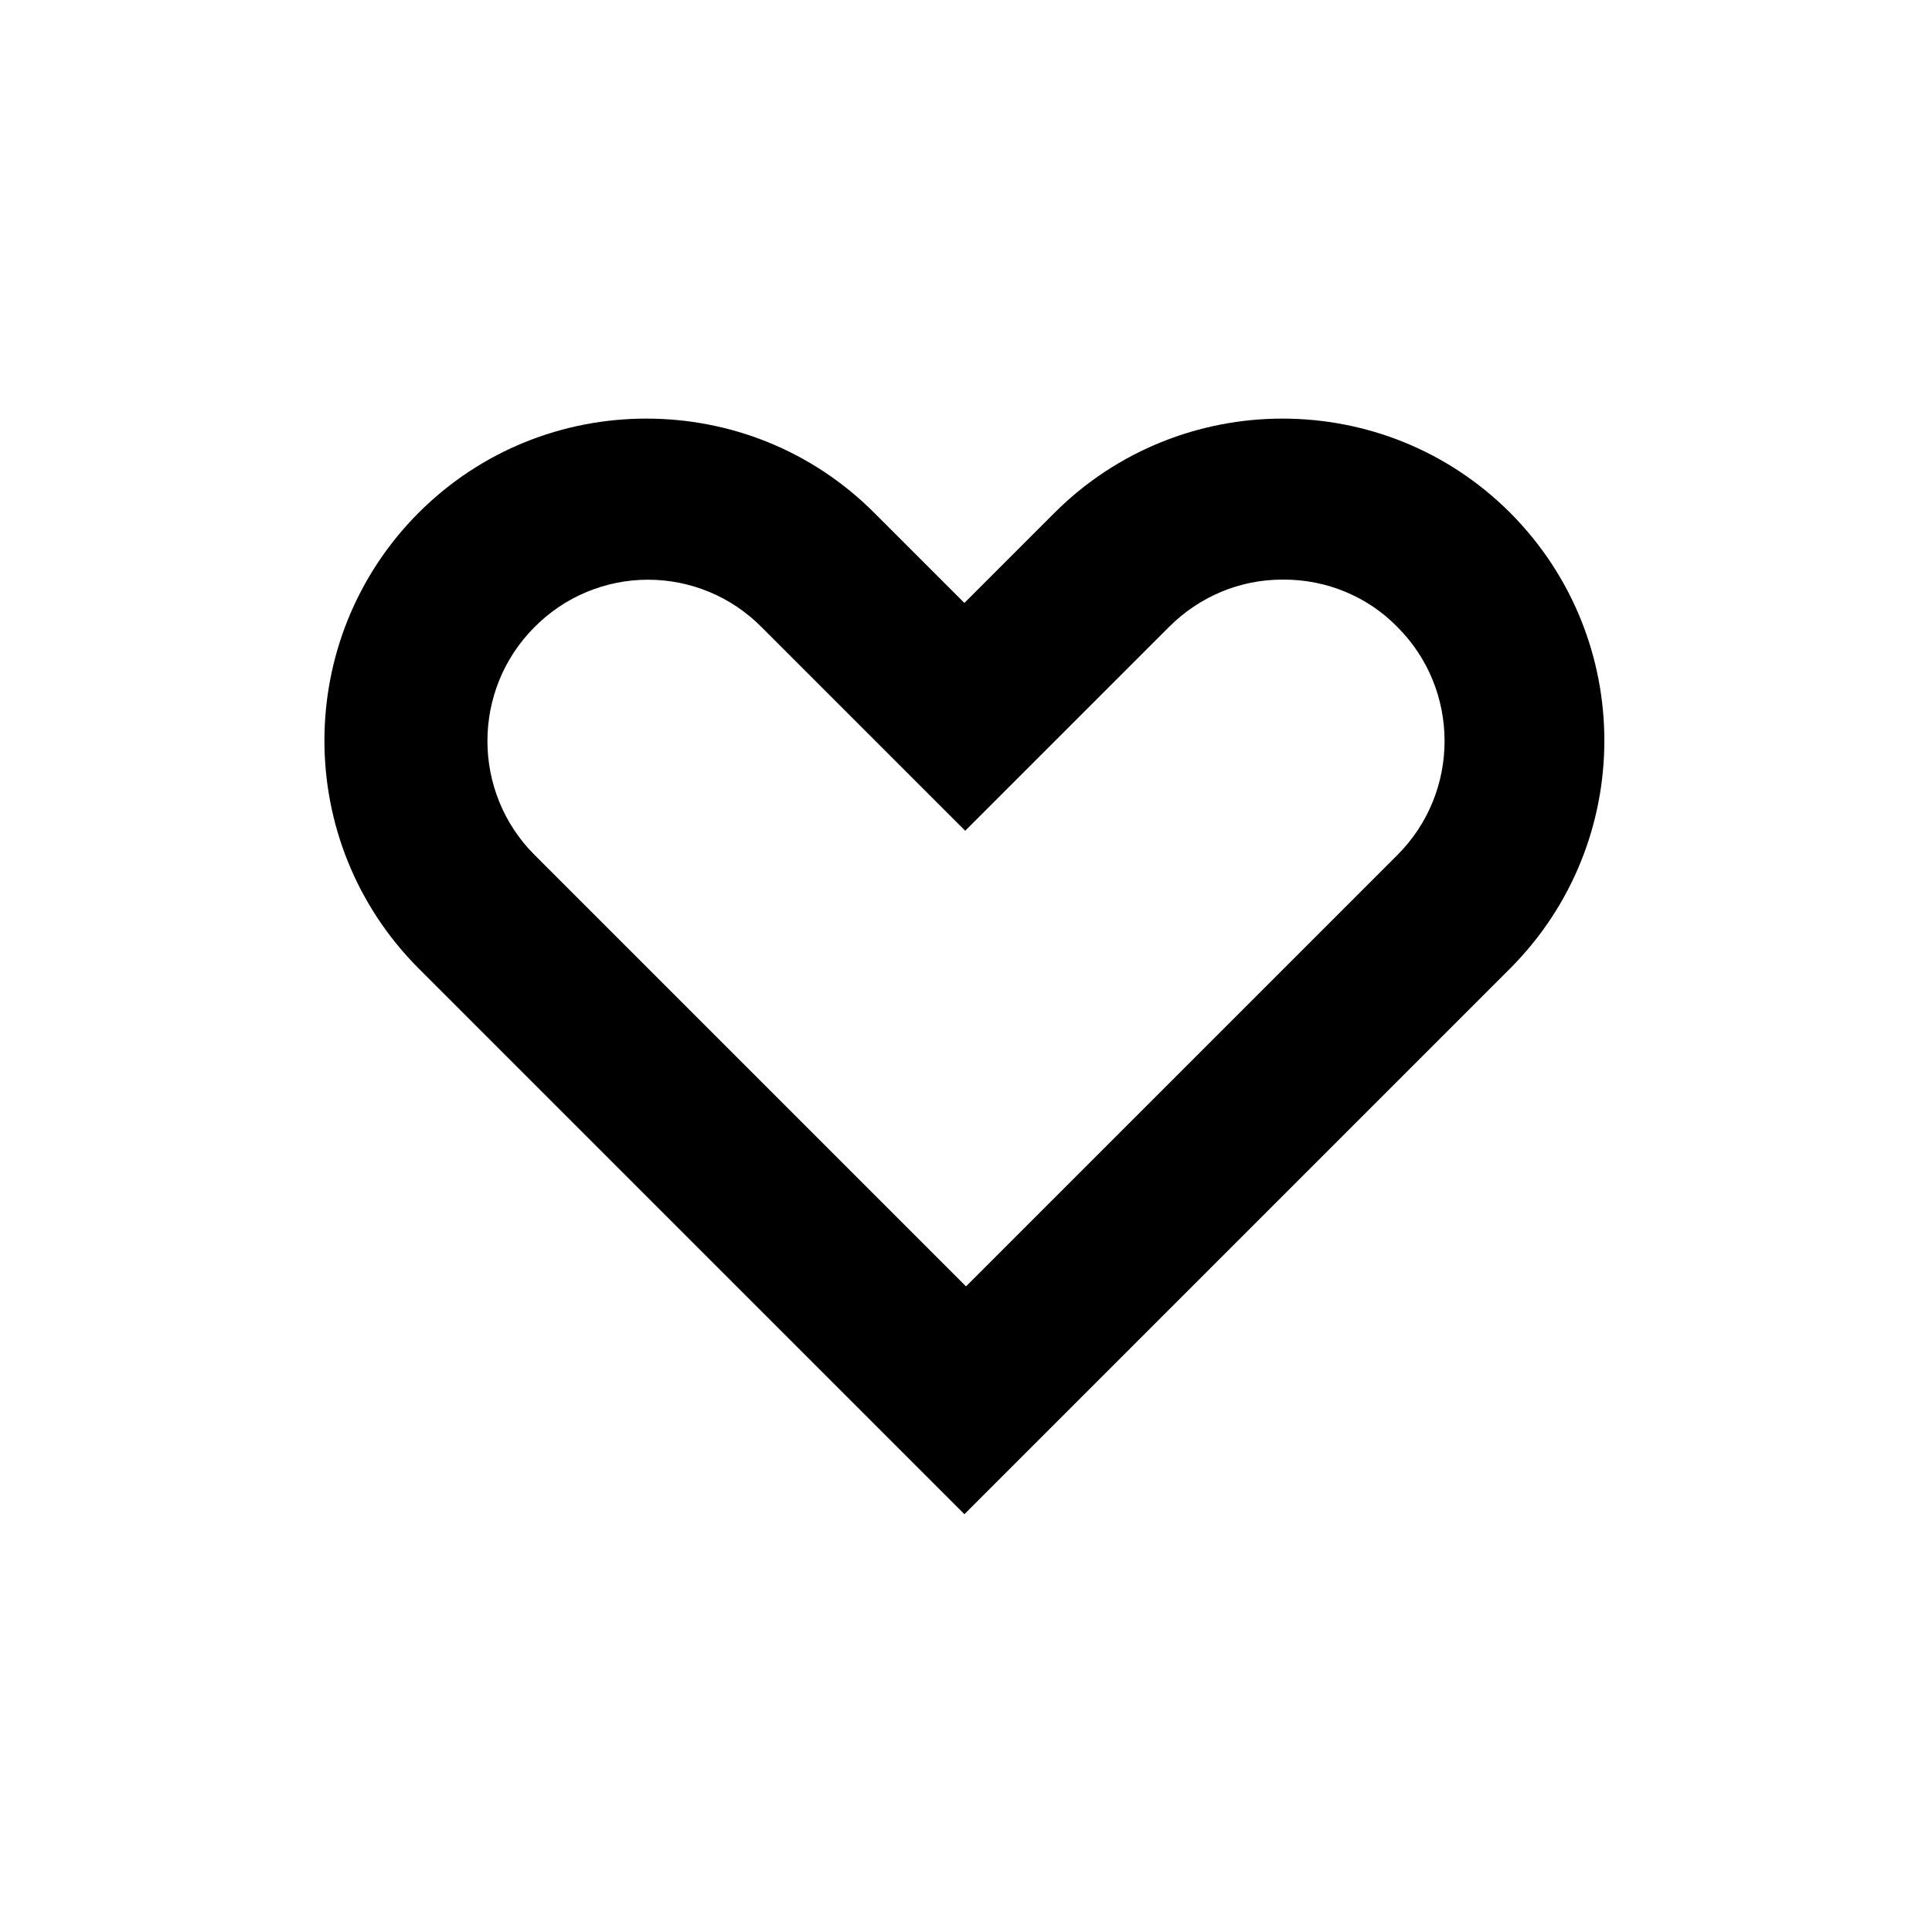
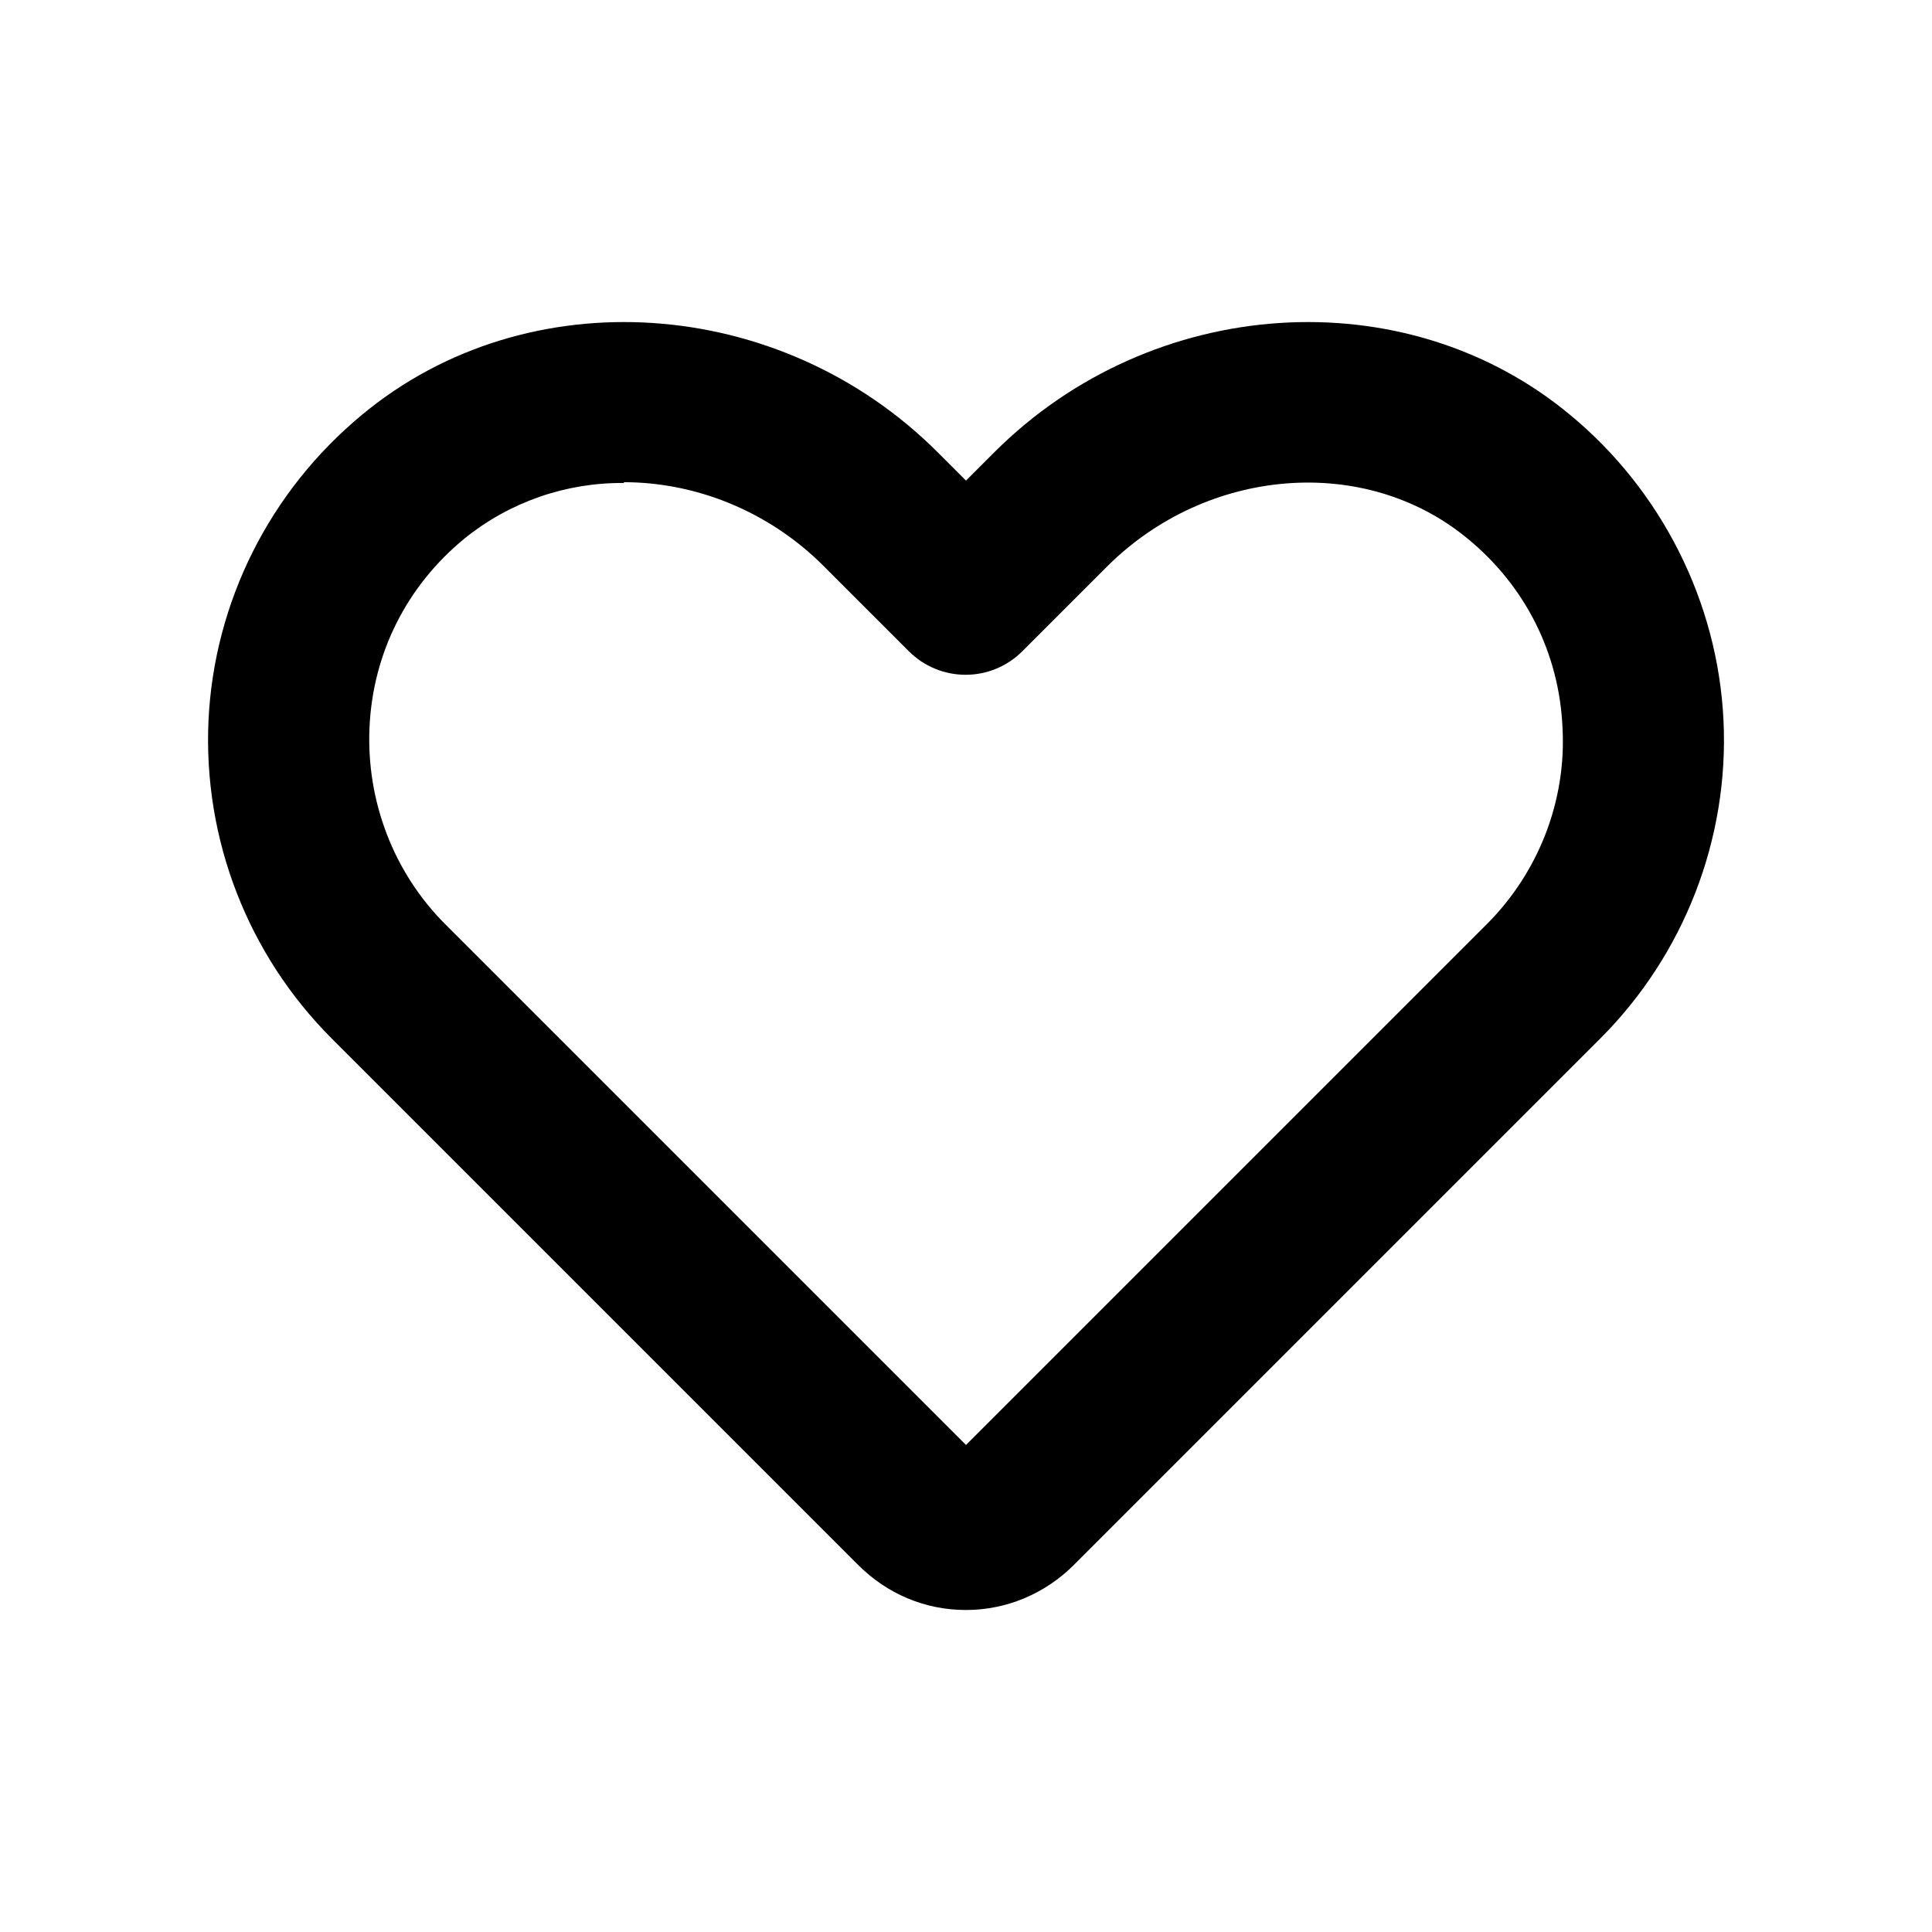
<svg xmlns="http://www.w3.org/2000/svg" width="24" height="24" fill="currentColor" viewBox="0 0 24 24">
-   <path d="M15.95 7.2c.53 0 1.04.21 1.41.59.78.78.78 2.05 0 2.83l-1.12 1.12L12 15.98l-4.24-4.24-1.12-1.12c-.78-.78-.78-2.05 0-2.83a1.983 1.983 0 0 1 2.82 0l1.12 1.12 1.41 1.41 1.41-1.41 1.12-1.12c.38-.38.88-.59 1.41-.59m0-2c-1.02 0-2.05.39-2.83 1.17l-1.12 1.12-1.12-1.12c-.78-.78-1.8-1.17-2.83-1.17s-2.05.39-2.83 1.17a4.008 4.008 0 0 0 0 5.66l1.12 1.12 5.66 5.66 5.66-5.66 1.12-1.12a4.008 4.008 0 0 0 0-5.66c-.78-.78-1.8-1.17-2.83-1.17Z" />
+   <path d="M12 20c-.51 0-.98-.2-1.34-.56L4.12 12.9a5.248 5.248 0 0 1-1.53-3.95c.07-1.47.76-2.85 1.91-3.8 2.05-1.7 5.19-1.49 7.15.47l.35.35.35-.35c1.96-1.96 5.1-2.17 7.15-.47 1.14.94 1.84 2.33 1.91 3.8.07 1.47-.49 2.91-1.53 3.95l-6.54 6.54c-.36.36-.84.56-1.34.56ZM7.75 6a3.1 3.1 0 0 0-1.98.69c-.72.59-1.14 1.43-1.18 2.35-.04.91.3 1.8.94 2.44L12 17.95l6.47-6.47c.64-.64.99-1.53.94-2.44-.04-.92-.46-1.76-1.18-2.35-1.27-1.05-3.23-.89-4.47.34L12.7 8.09a.996.996 0 0 1-1.41 0l-1.06-1.06c-.69-.69-1.6-1.04-2.48-1.04Z" />
</svg>
